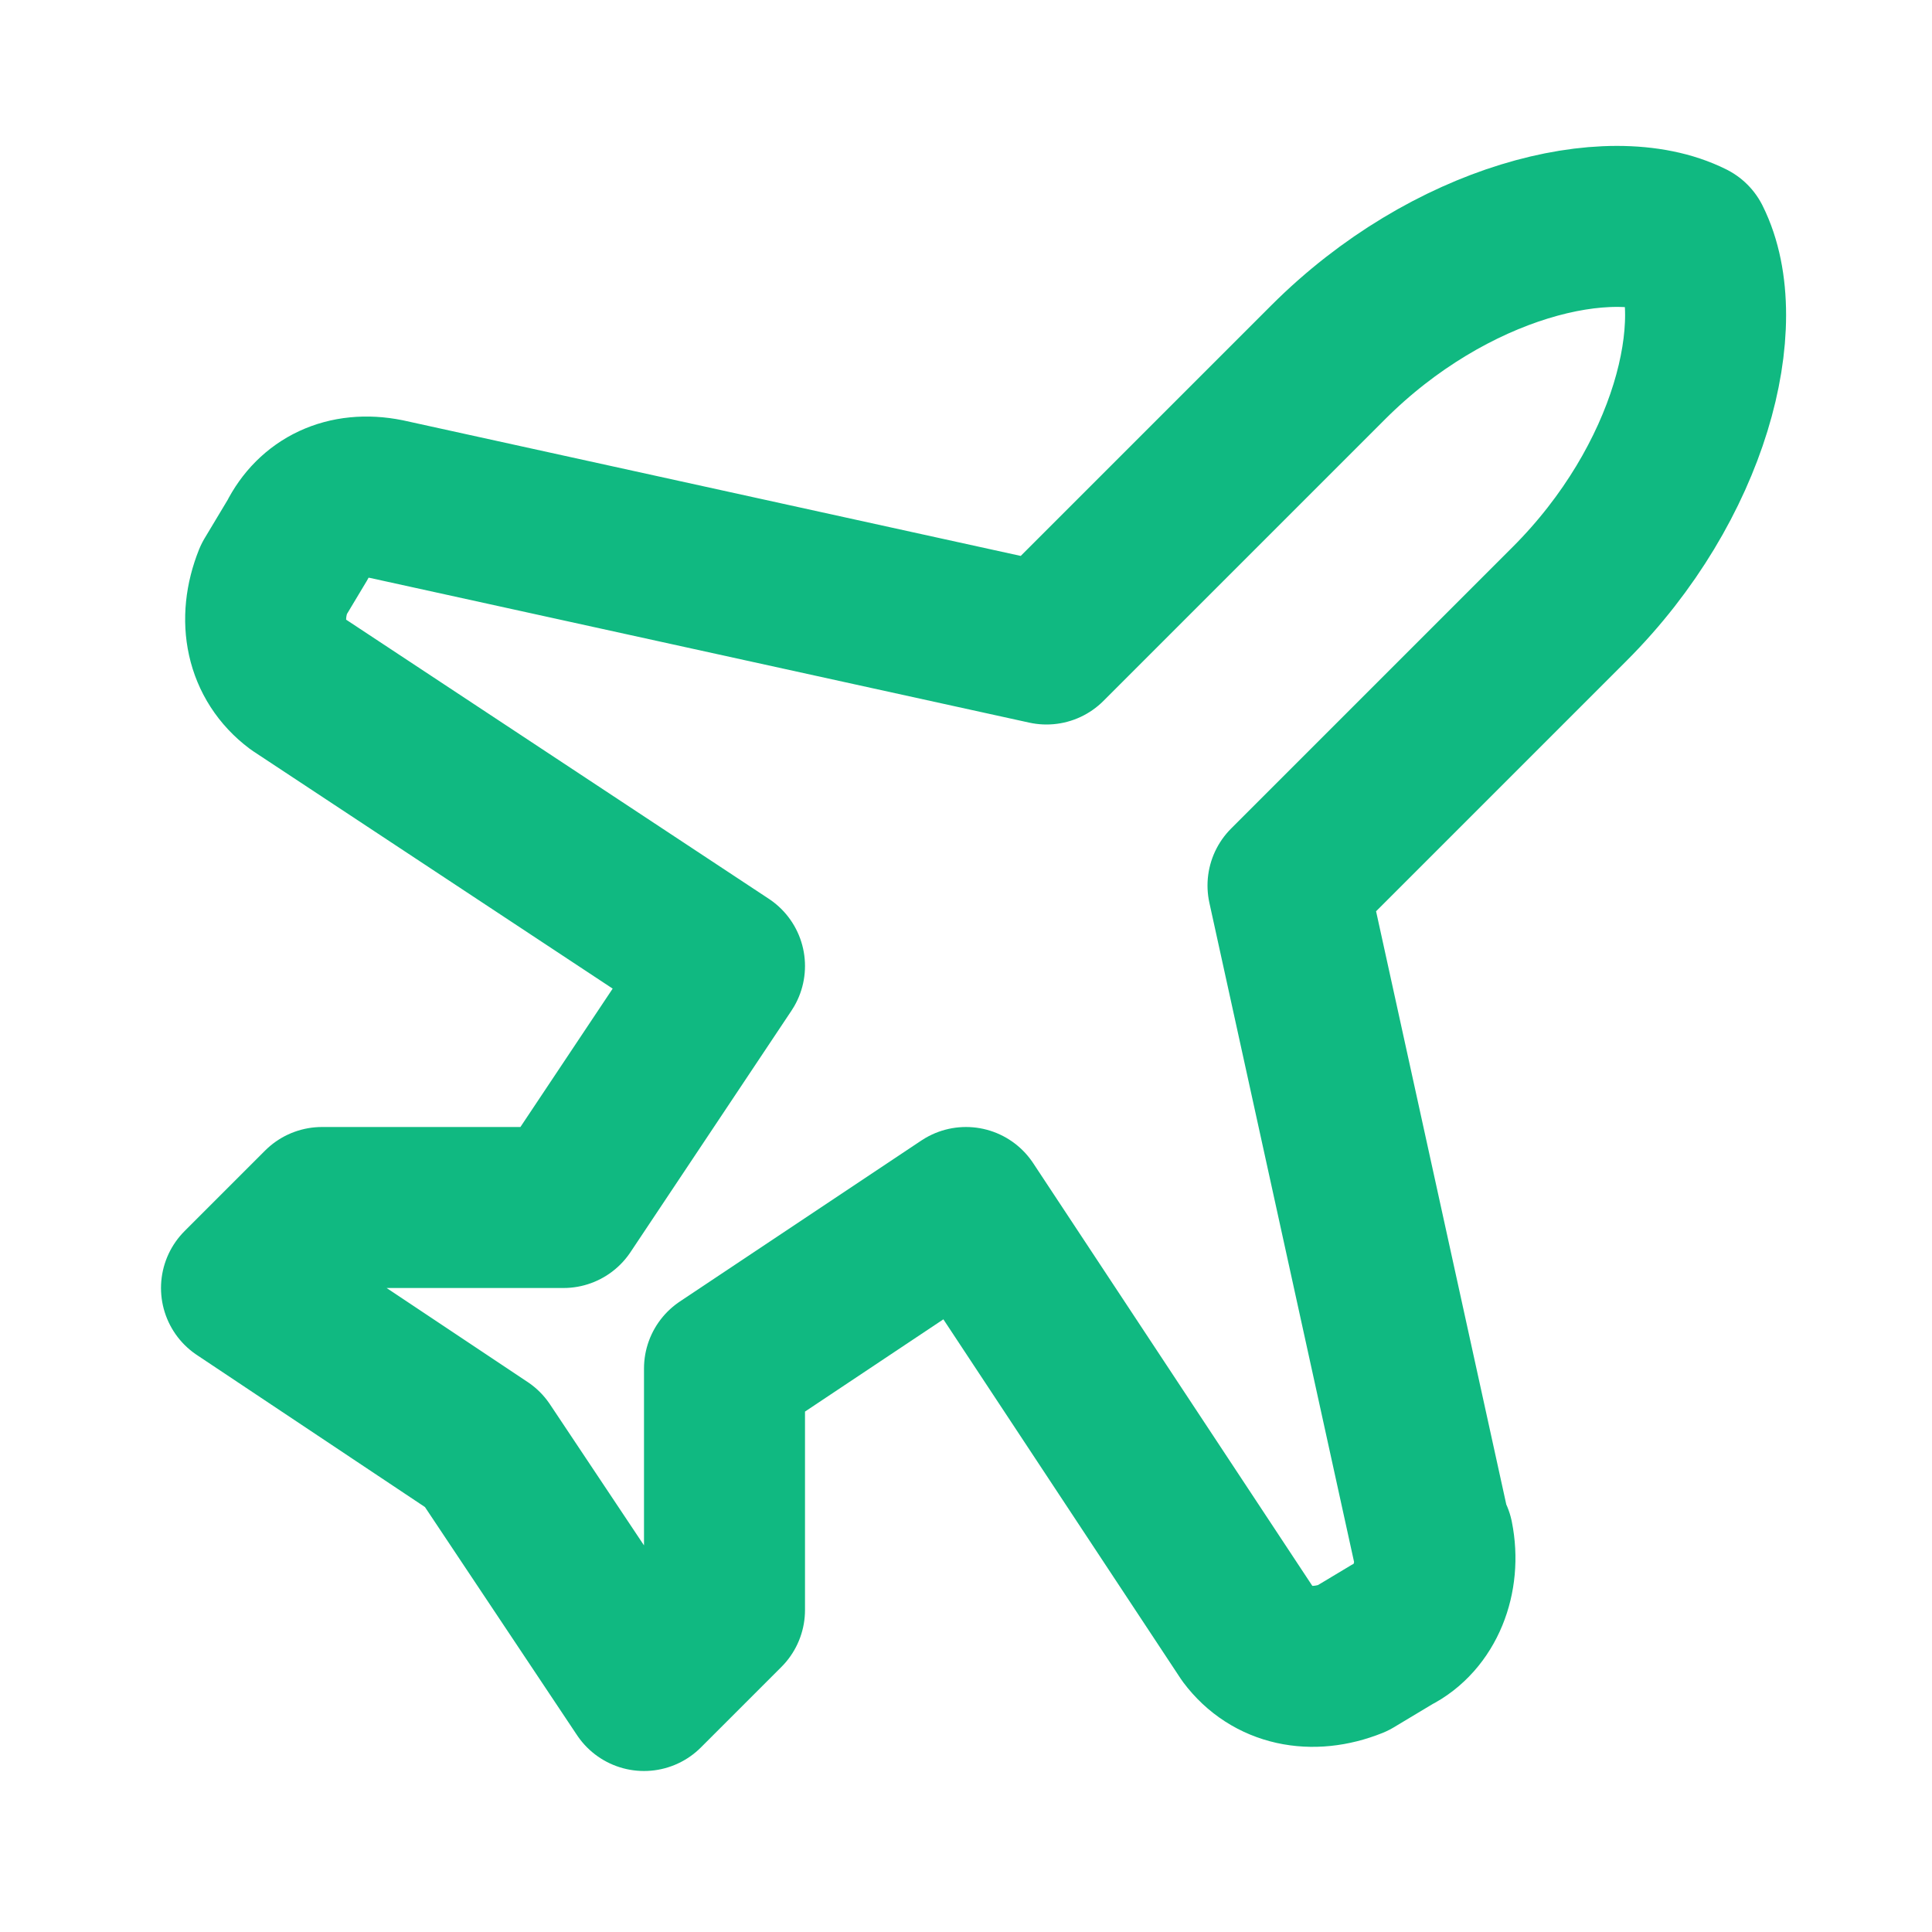
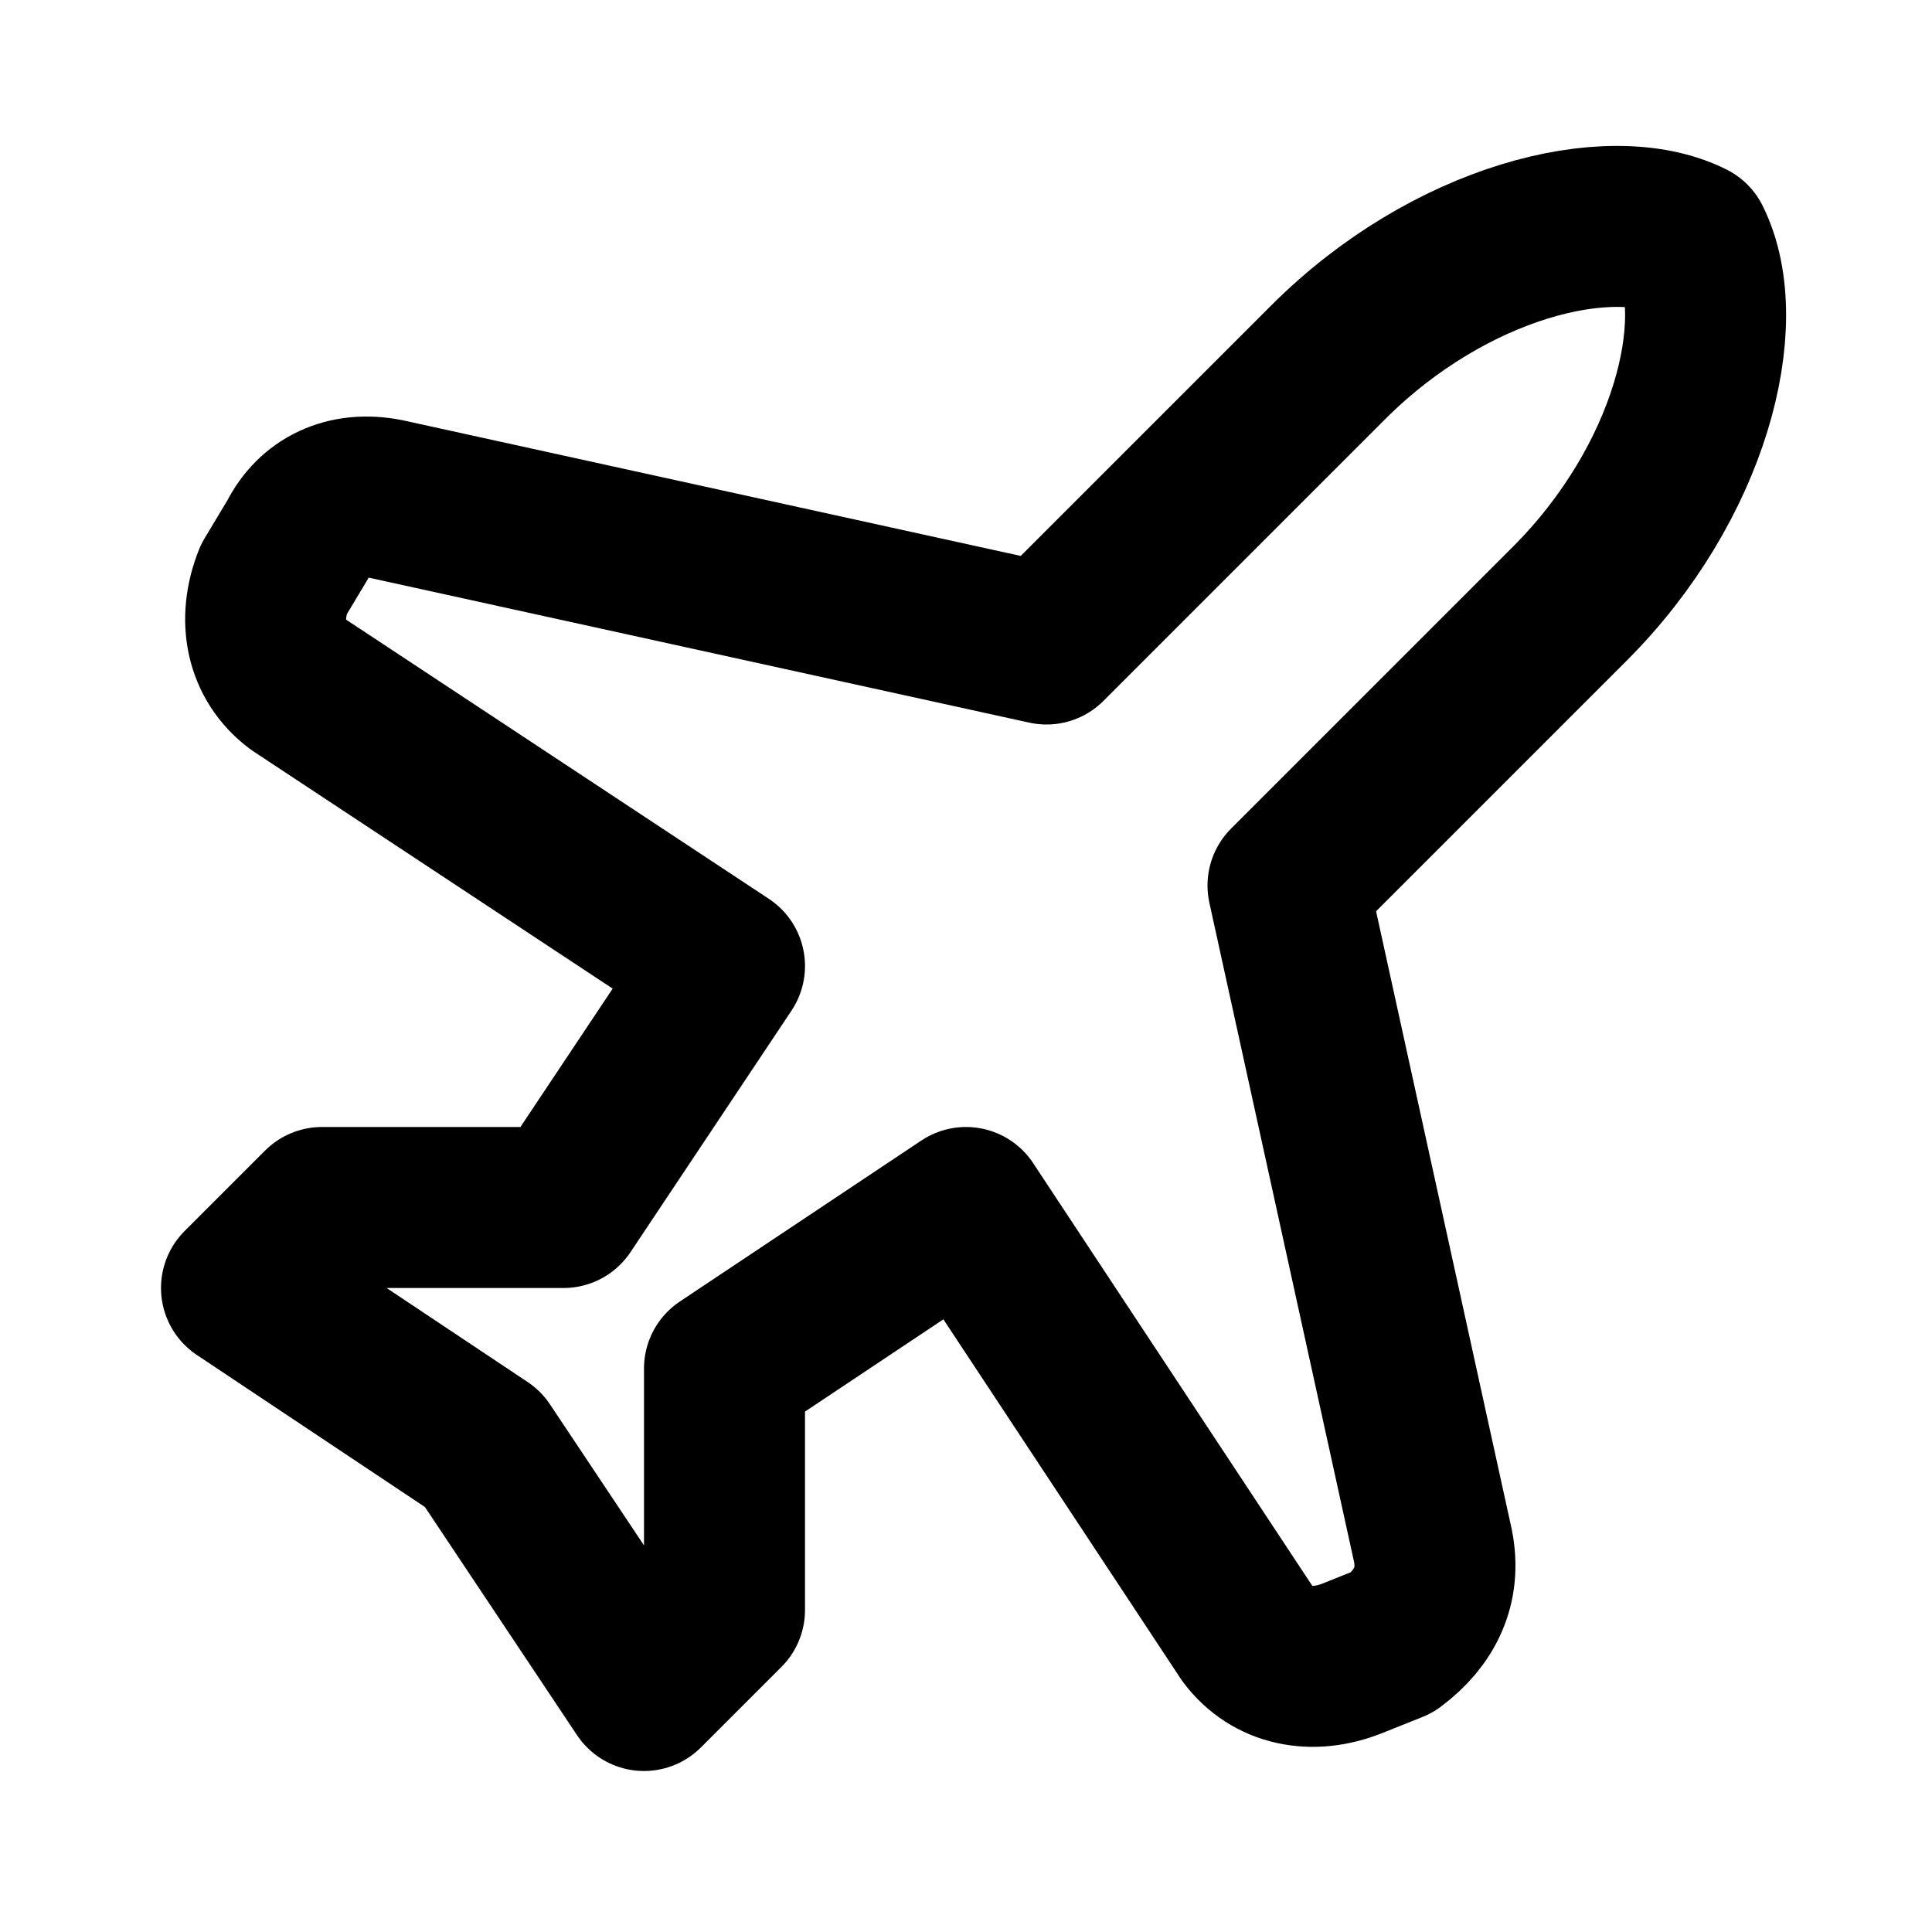
- <svg xmlns="http://www.w3.org/2000/svg" width="24" height="24" viewBox="0 0 24 24" fill="none" stroke="#10b981" stroke-width="2" stroke-linecap="round" stroke-linejoin="round">
-   <path d="M17.8 19.2L16 11l3.5-3.5C21 6 21.5 4 21 3c-1-.5-3 0-4.5 1.5L13 8 4.8 6.2c-.5-.1-.9.1-1.1.5l-.3.5c-.2.5-.1 1 .3 1.3L9 12l-2 3H4l-1 1 3 2 2 3 1-1v-3l3-2 3.5 5.3c.3.4.8.5 1.3.3l.5-.3c.4-.2.6-.7.5-1.2z" />
+ <svg xmlns="http://www.w3.org/2000/svg" width="24" height="24" viewBox="0 0 24 24" fill="none" stroke="currentColor" stroke-width="2" stroke-linecap="round" stroke-linejoin="round">
+   <path d="M17.8 19.2 16 11l3.5-3.5C21 6 21.5 4 21 3c-1-.5-3 0-4.5 1.5L13 8 4.8 6.2c-.5-.1-.9.1-1.1.5l-.3.5c-.2.5-.1 1 .3 1.3L9 12l-2 3H4l-1 1 3 2 2 3 1-1v-3l3-2 3.5 5.3c.3.4.8.5 1.3.3l.5-.2c.4-.3.6-.7.5-1.2z" />
</svg>
